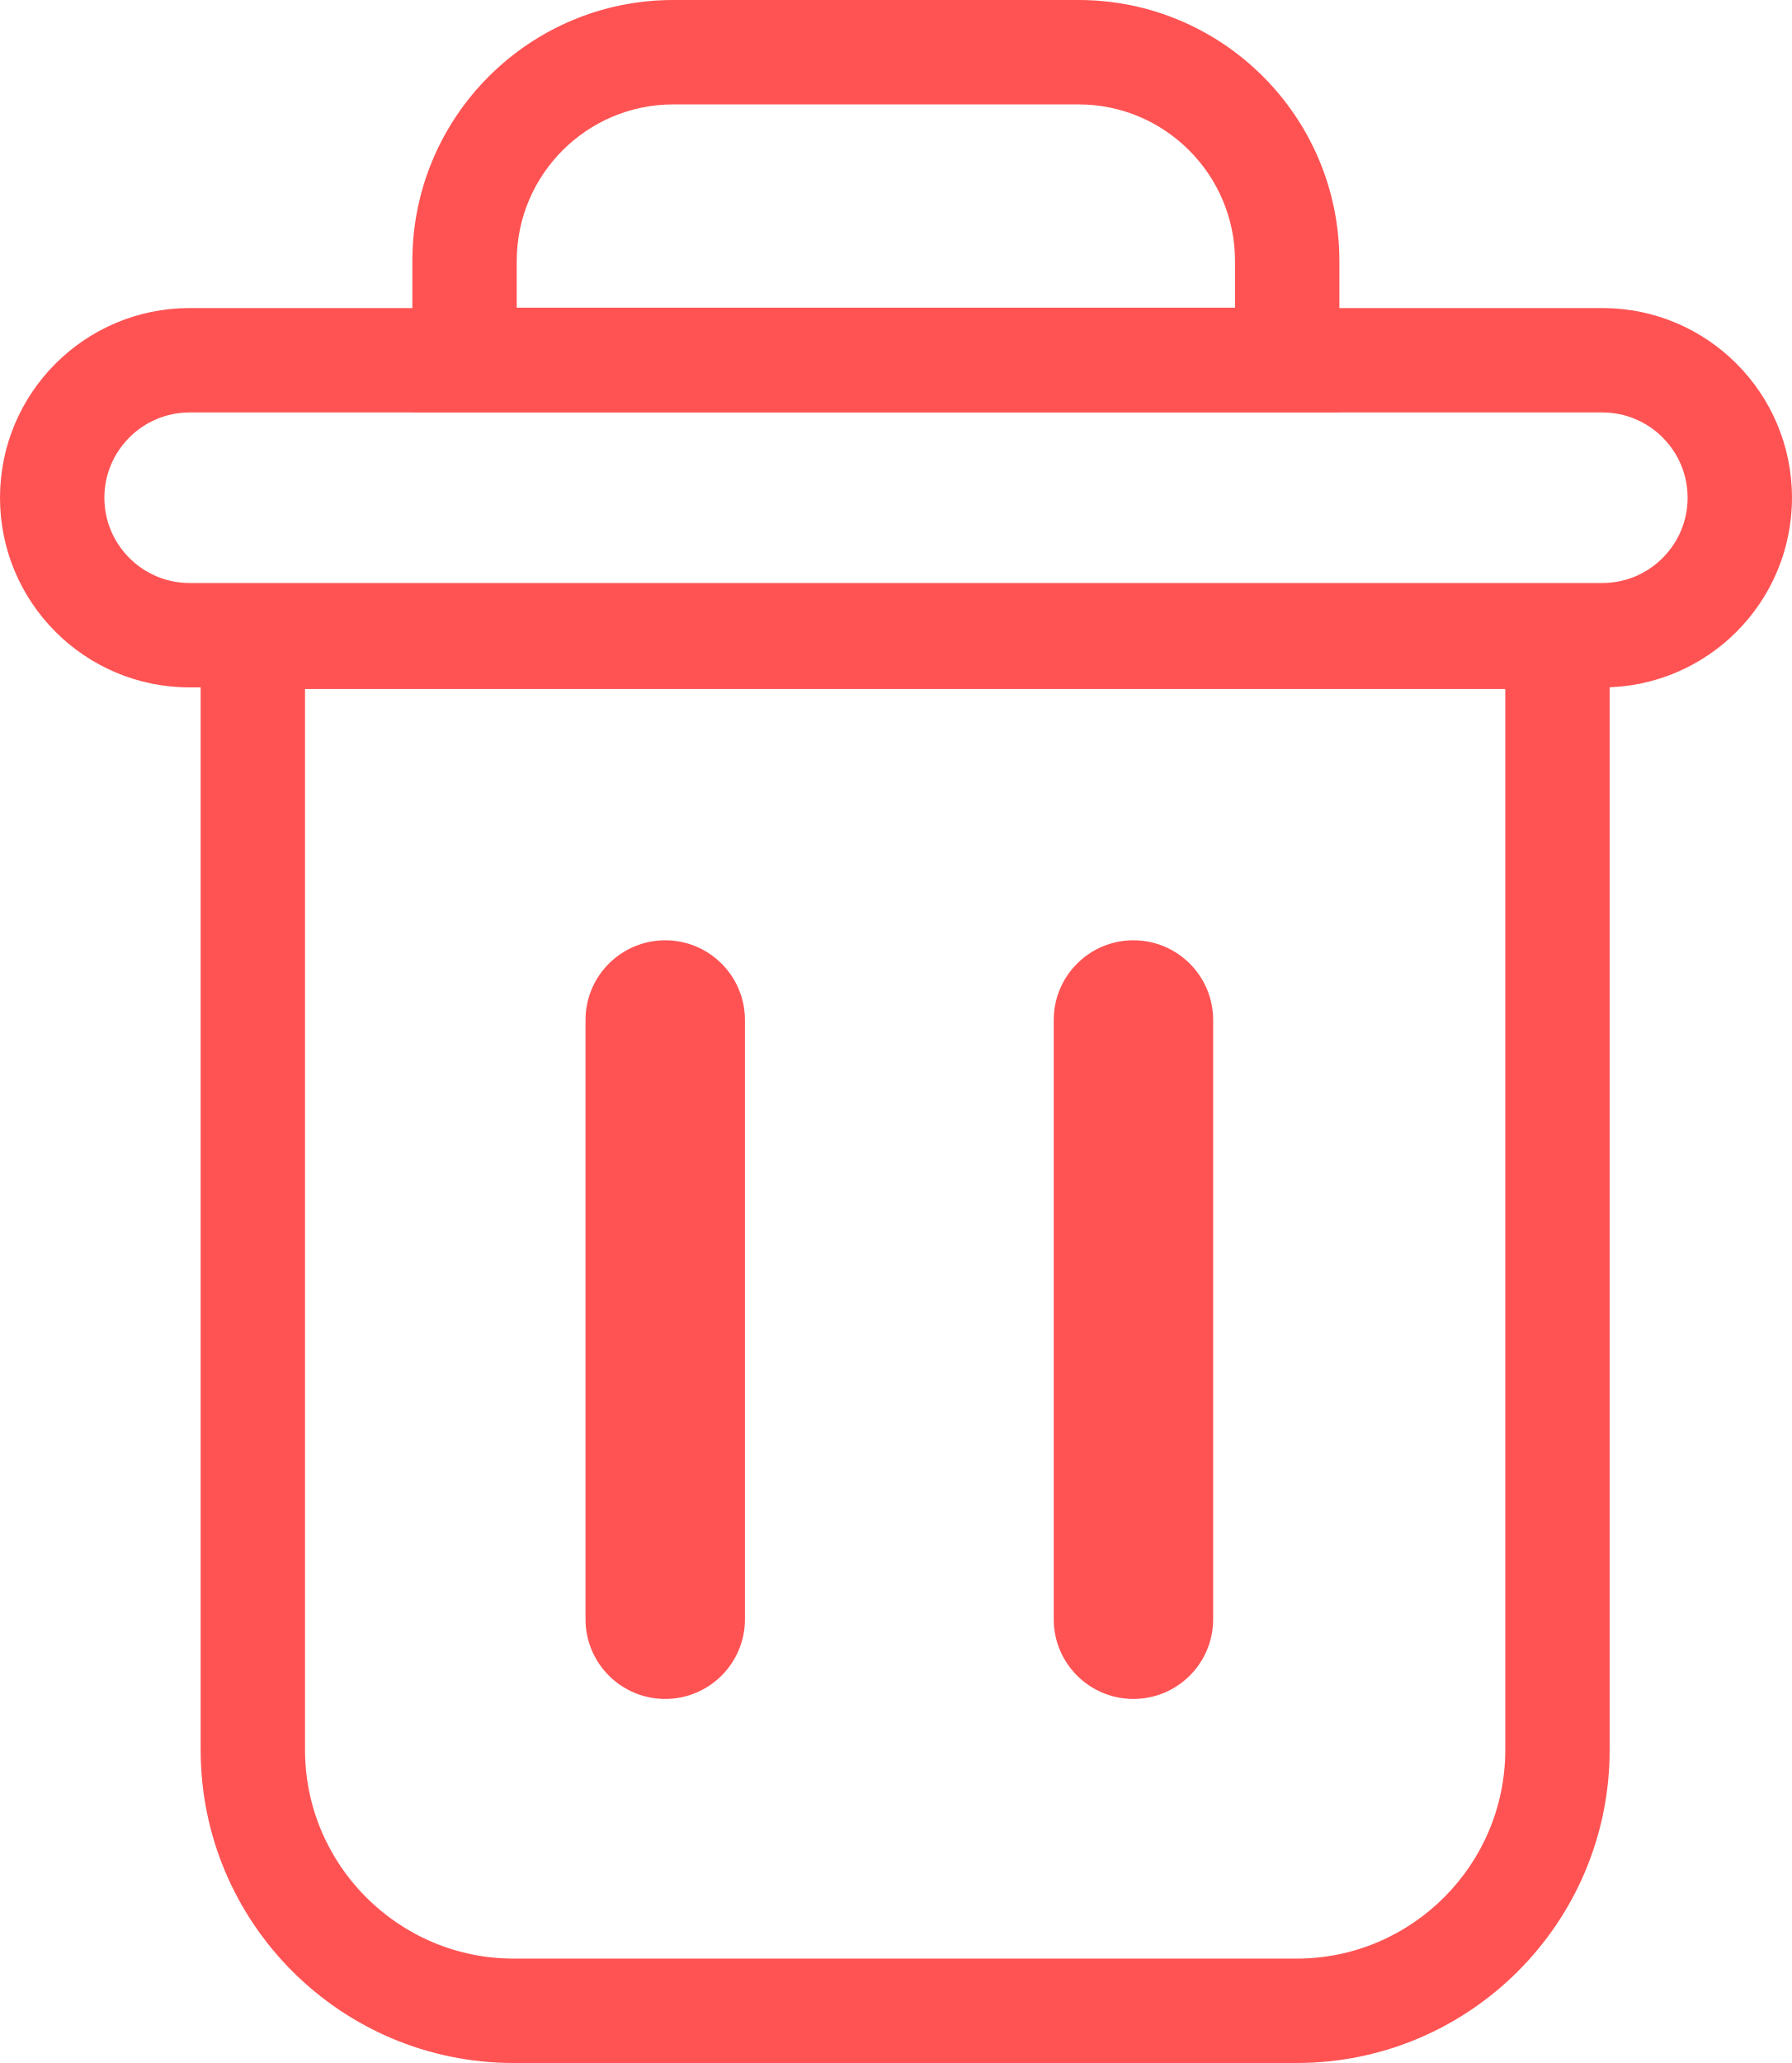
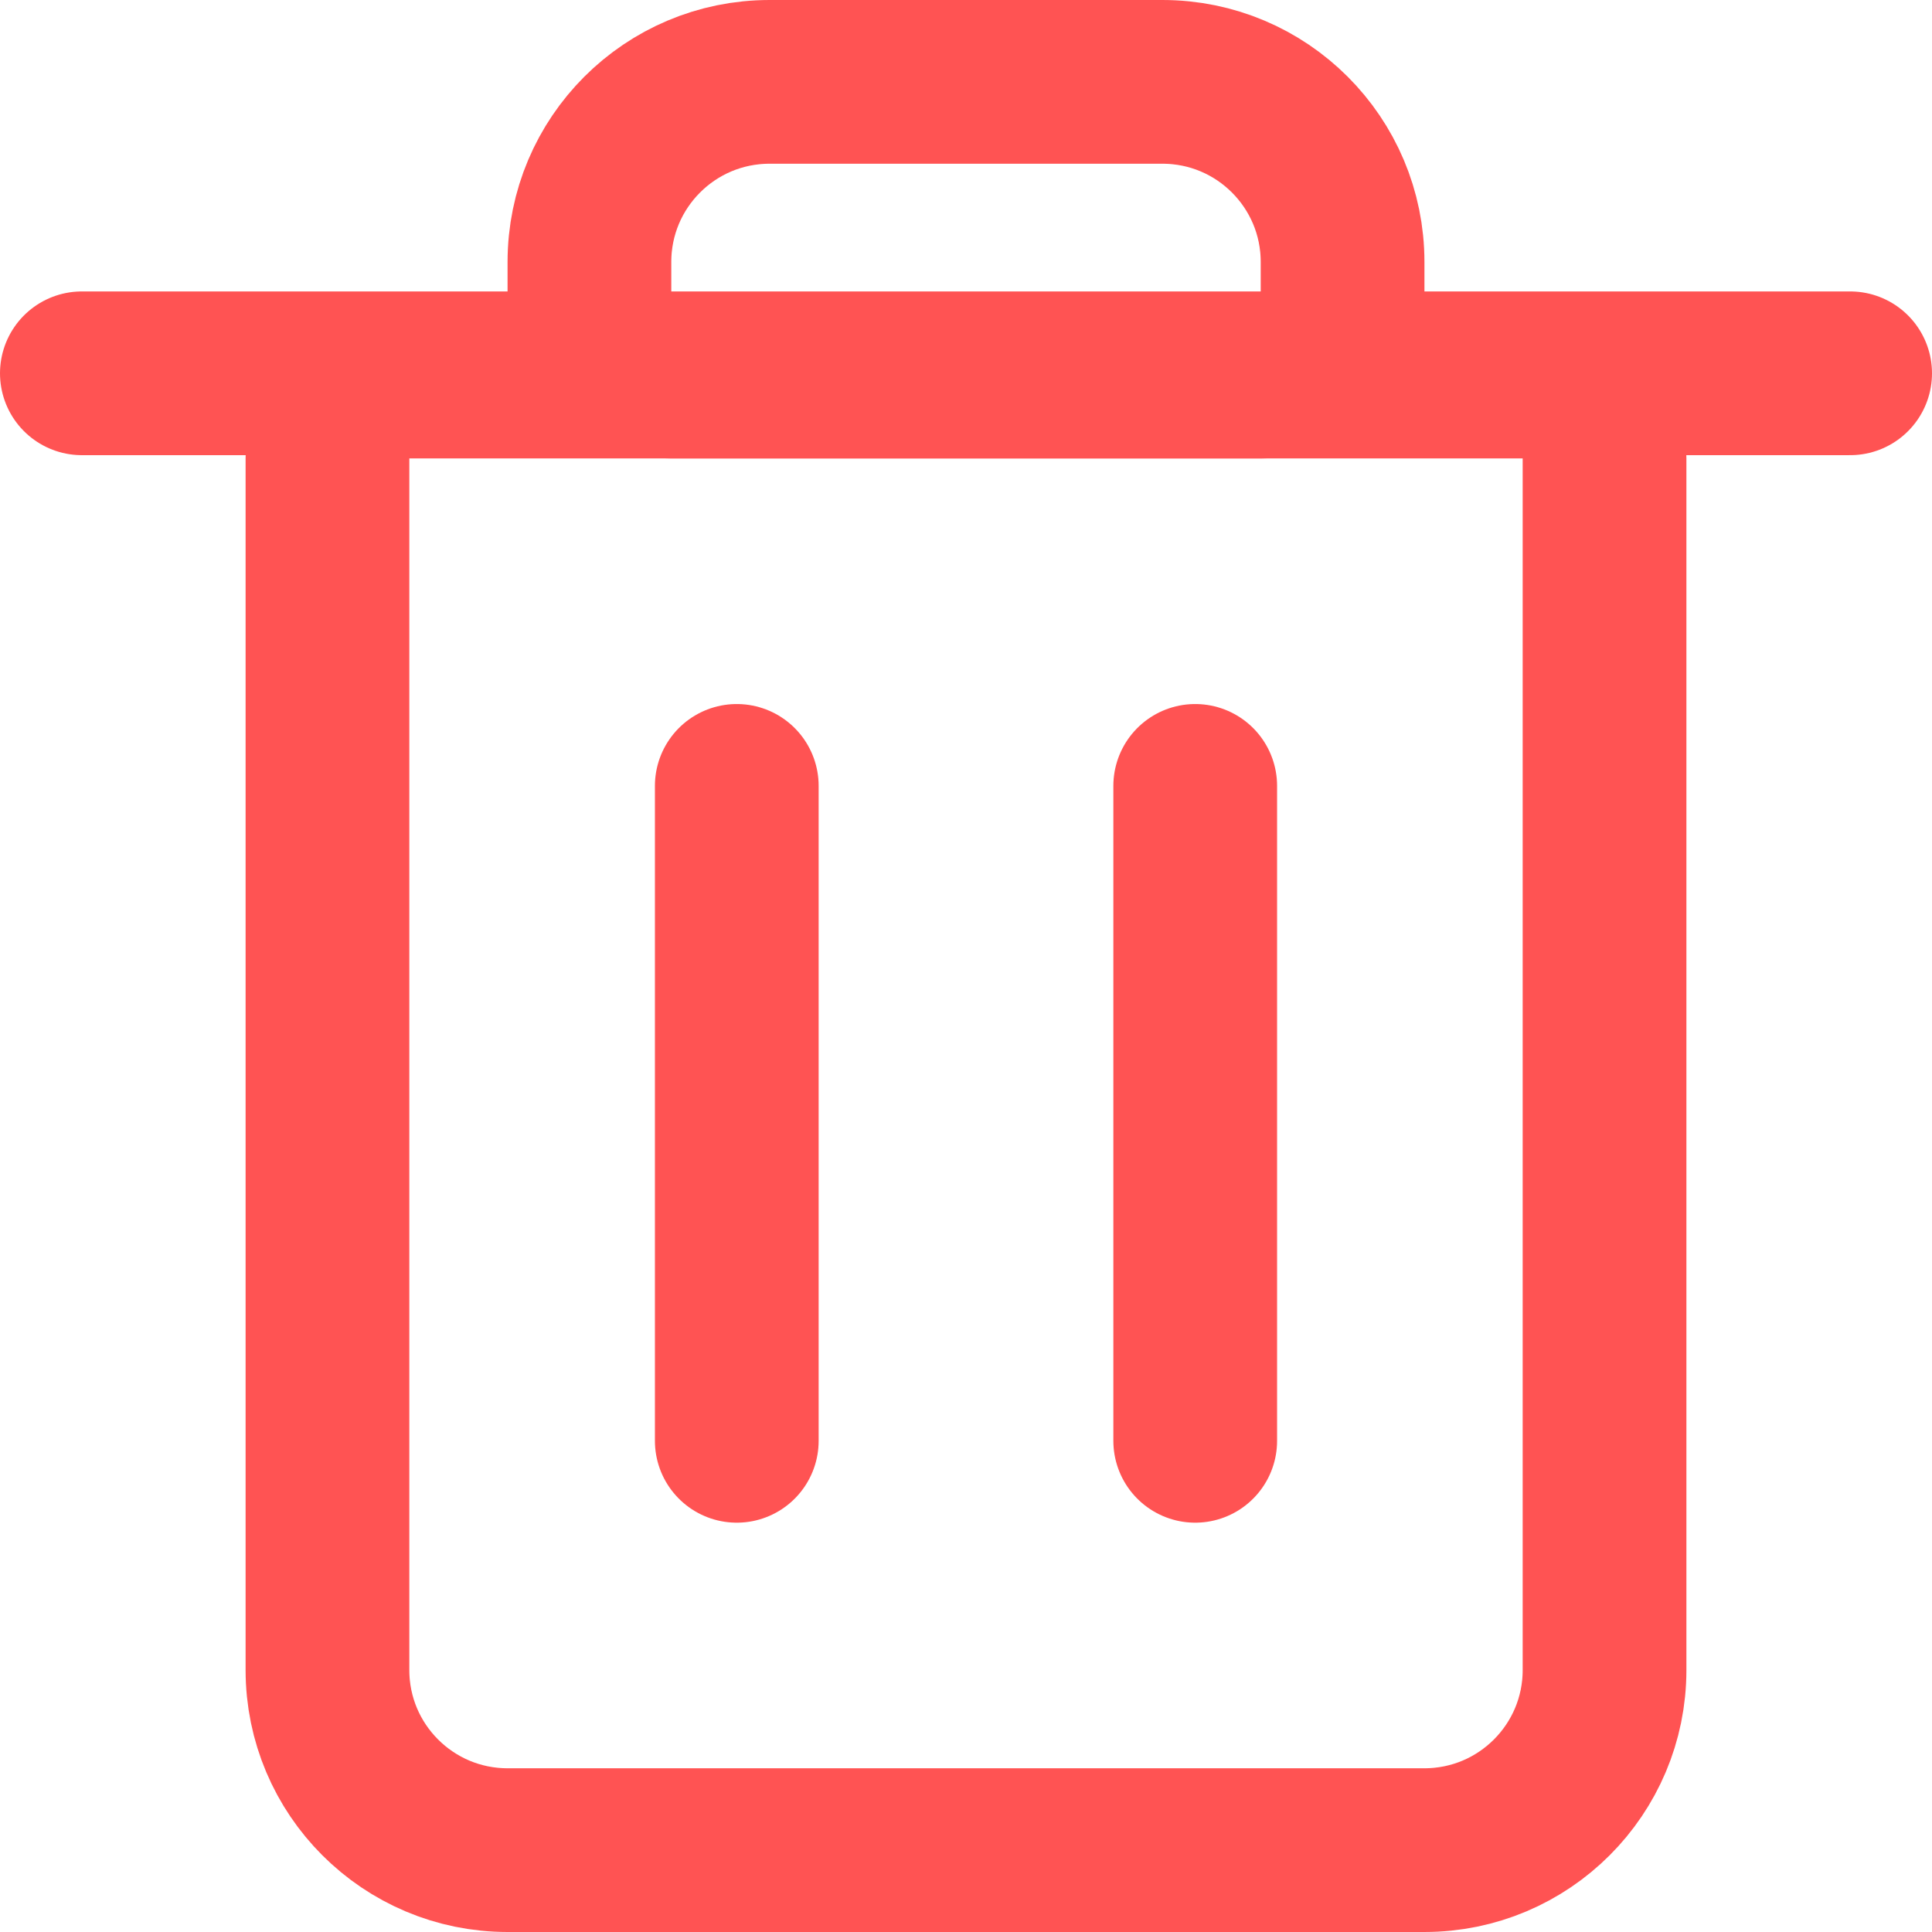
- <svg xmlns="http://www.w3.org/2000/svg" width="34.339" height="39.525" viewBox="0 0 34.339 39.525">
-   <g transform="translate(-135 -9.8)">
-     <g transform="translate(138.845 21)" fill="none">
-       <path d="M0,0H27V22.325a6,6,0,0,1-6,6H6a6,6,0,0,1-6-6Z" stroke="none" />
-       <path d="M 2 2 L 2 22.325 C 2 24.531 3.794 26.325 6 26.325 L 21 26.325 C 23.206 26.325 25 24.531 25 22.325 L 25 2 L 2 2 M 0 1.9073486328125e-06 L 27 1.9073486328125e-06 L 27 22.325 C 27 25.639 24.314 28.325 21 28.325 L 6 28.325 C 2.686 28.325 0 25.639 0 22.325 L 0 1.9073486328125e-06 Z" stroke="none" fill="#ff5353" />
+ <svg xmlns="http://www.w3.org/2000/svg" width="29.5" height="29.5" viewBox="0 0 29.5 29.5">
+   <g transform="translate(-186.25 -210.5)">
+     <g transform="translate(190 215)" fill="none" stroke="#ff5353" stroke-width="2.5">
+       <path d="M0,0H22a0,0,0,0,1,0,0V21a4,4,0,0,1-4,4H4a4,4,0,0,1-4-4V0A0,0,0,0,1,0,0Z" stroke="none" />
+       <path d="M2.5,1.25h17A1.25,1.25,0,0,1,20.75,2.5V21A2.75,2.75,0,0,1,18,23.75H4A2.75,2.75,0,0,1,1.25,21V2.5A1.25,1.25,0,0,1,2.5,1.25Z" fill="none" />
    </g>
-     <g transform="translate(146.22 27.815)" fill="none" stroke-linecap="round">
-       <path d="M1.527,0A1.527,1.527,0,0,1,3.055,1.527V13.008a1.527,1.527,0,0,1-3.055,0V1.527A1.527,1.527,0,0,1,1.527,0Z" stroke="none" />
-       <path d="M 1.527 2.86102294921875e-06 C 2.371 2.86102294921875e-06 3.055 0.684 3.055 1.527 L 3.055 13.008 C 3.055 13.852 2.371 14.535 1.527 14.535 C 0.684 14.535 -4.053115844726563e-06 13.852 -4.053115844726563e-06 13.008 L -4.053115844726563e-06 1.527 C -4.053115844726563e-06 0.684 0.684 2.86102294921875e-06 1.527 2.86102294921875e-06 Z" stroke="none" fill="#ff5353" />
-     </g>
-     <g transform="translate(155.192 27.815)" fill="none" stroke-linecap="round">
-       <path d="M1.527,0A1.527,1.527,0,0,1,3.055,1.527V13.008a1.527,1.527,0,0,1-3.055,0V1.527A1.527,1.527,0,0,1,1.527,0Z" stroke="none" />
-       <path d="M 1.527 2.86102294921875e-06 C 2.371 2.86102294921875e-06 3.055 0.684 3.055 1.527 L 3.055 13.008 C 3.055 13.852 2.371 14.535 1.527 14.535 C 0.684 14.535 -4.053115844726563e-06 13.852 -4.053115844726563e-06 13.008 L -4.053115844726563e-06 1.527 C -4.053115844726563e-06 0.684 0.684 2.86102294921875e-06 1.527 2.86102294921875e-06 Z" stroke="none" fill="#ff5353" />
-     </g>
-     <g transform="translate(135 15.702)" fill="none">
-       <path d="M3.634,0H30.7a3.634,3.634,0,1,1,0,7.268H3.634A3.634,3.634,0,0,1,3.634,0Z" stroke="none" />
-       <path d="M 3.634 2 C 2.733 2 2 2.733 2 3.634 C 2 4.535 2.733 5.268 3.634 5.268 L 30.705 5.268 C 31.606 5.268 32.339 4.535 32.339 3.634 C 32.339 2.733 31.606 2 30.705 2 L 3.634 2 M 3.634 1.430511474609375e-06 L 30.705 1.430511474609375e-06 C 32.712 1.430511474609375e-06 34.339 1.627 34.339 3.634 C 34.339 5.641 32.712 7.268 30.705 7.268 L 3.634 7.268 C 1.627 7.268 -3.814697265625e-06 5.641 -3.814697265625e-06 3.634 C -3.814697265625e-06 1.627 1.627 1.430511474609375e-06 3.634 1.430511474609375e-06 Z" stroke="none" fill="#ff5353" />
-     </g>
-     <g transform="translate(142.902 9.8)" fill="none">
-       <path d="M5,0h7.764a5,5,0,0,1,5,5V7.9H0V5A5,5,0,0,1,5,0Z" stroke="none" />
-       <path d="M 5 2 C 3.346 2 2 3.346 2 5 L 2 5.895 L 15.764 5.895 L 15.764 5 C 15.764 3.346 14.418 2 12.764 2 L 5 2 M 5 -1.9073486328125e-06 L 12.764 -1.9073486328125e-06 C 15.526 -1.9073486328125e-06 17.764 2.239 17.764 5 L 17.764 7.895 L 1.9073486328125e-06 7.895 L 1.9073486328125e-06 5 C 1.9073486328125e-06 2.239 2.239 -1.9073486328125e-06 5 -1.9073486328125e-06 Z" stroke="none" fill="#ff5353" />
+     <line y2="10" transform="translate(197.5 222.5)" fill="none" stroke="#ff5353" stroke-linecap="round" stroke-width="2.5" />
+     <line y2="10" transform="translate(204.5 222.5)" fill="none" stroke="#ff5353" stroke-linecap="round" stroke-width="2.5" />
+     <line x2="27" transform="translate(187.5 216.2)" fill="none" stroke="#ff5353" stroke-linecap="round" stroke-width="2.5" />
+     <g transform="translate(194 210.5)" fill="none" stroke="#ff5353" stroke-width="2.5">
+       <path d="M4,0h6a4,4,0,0,1,4,4V7a0,0,0,0,1,0,0H0A0,0,0,0,1,0,7V4A4,4,0,0,1,4,0Z" stroke="none" />
+       <path d="M4,1.25h6A2.75,2.75,0,0,1,12.75,4v.5A1.25,1.25,0,0,1,11.5,5.75h-9A1.25,1.25,0,0,1,1.25,4.5V4A2.75,2.75,0,0,1,4,1.25Z" fill="none" />
    </g>
  </g>
</svg>
